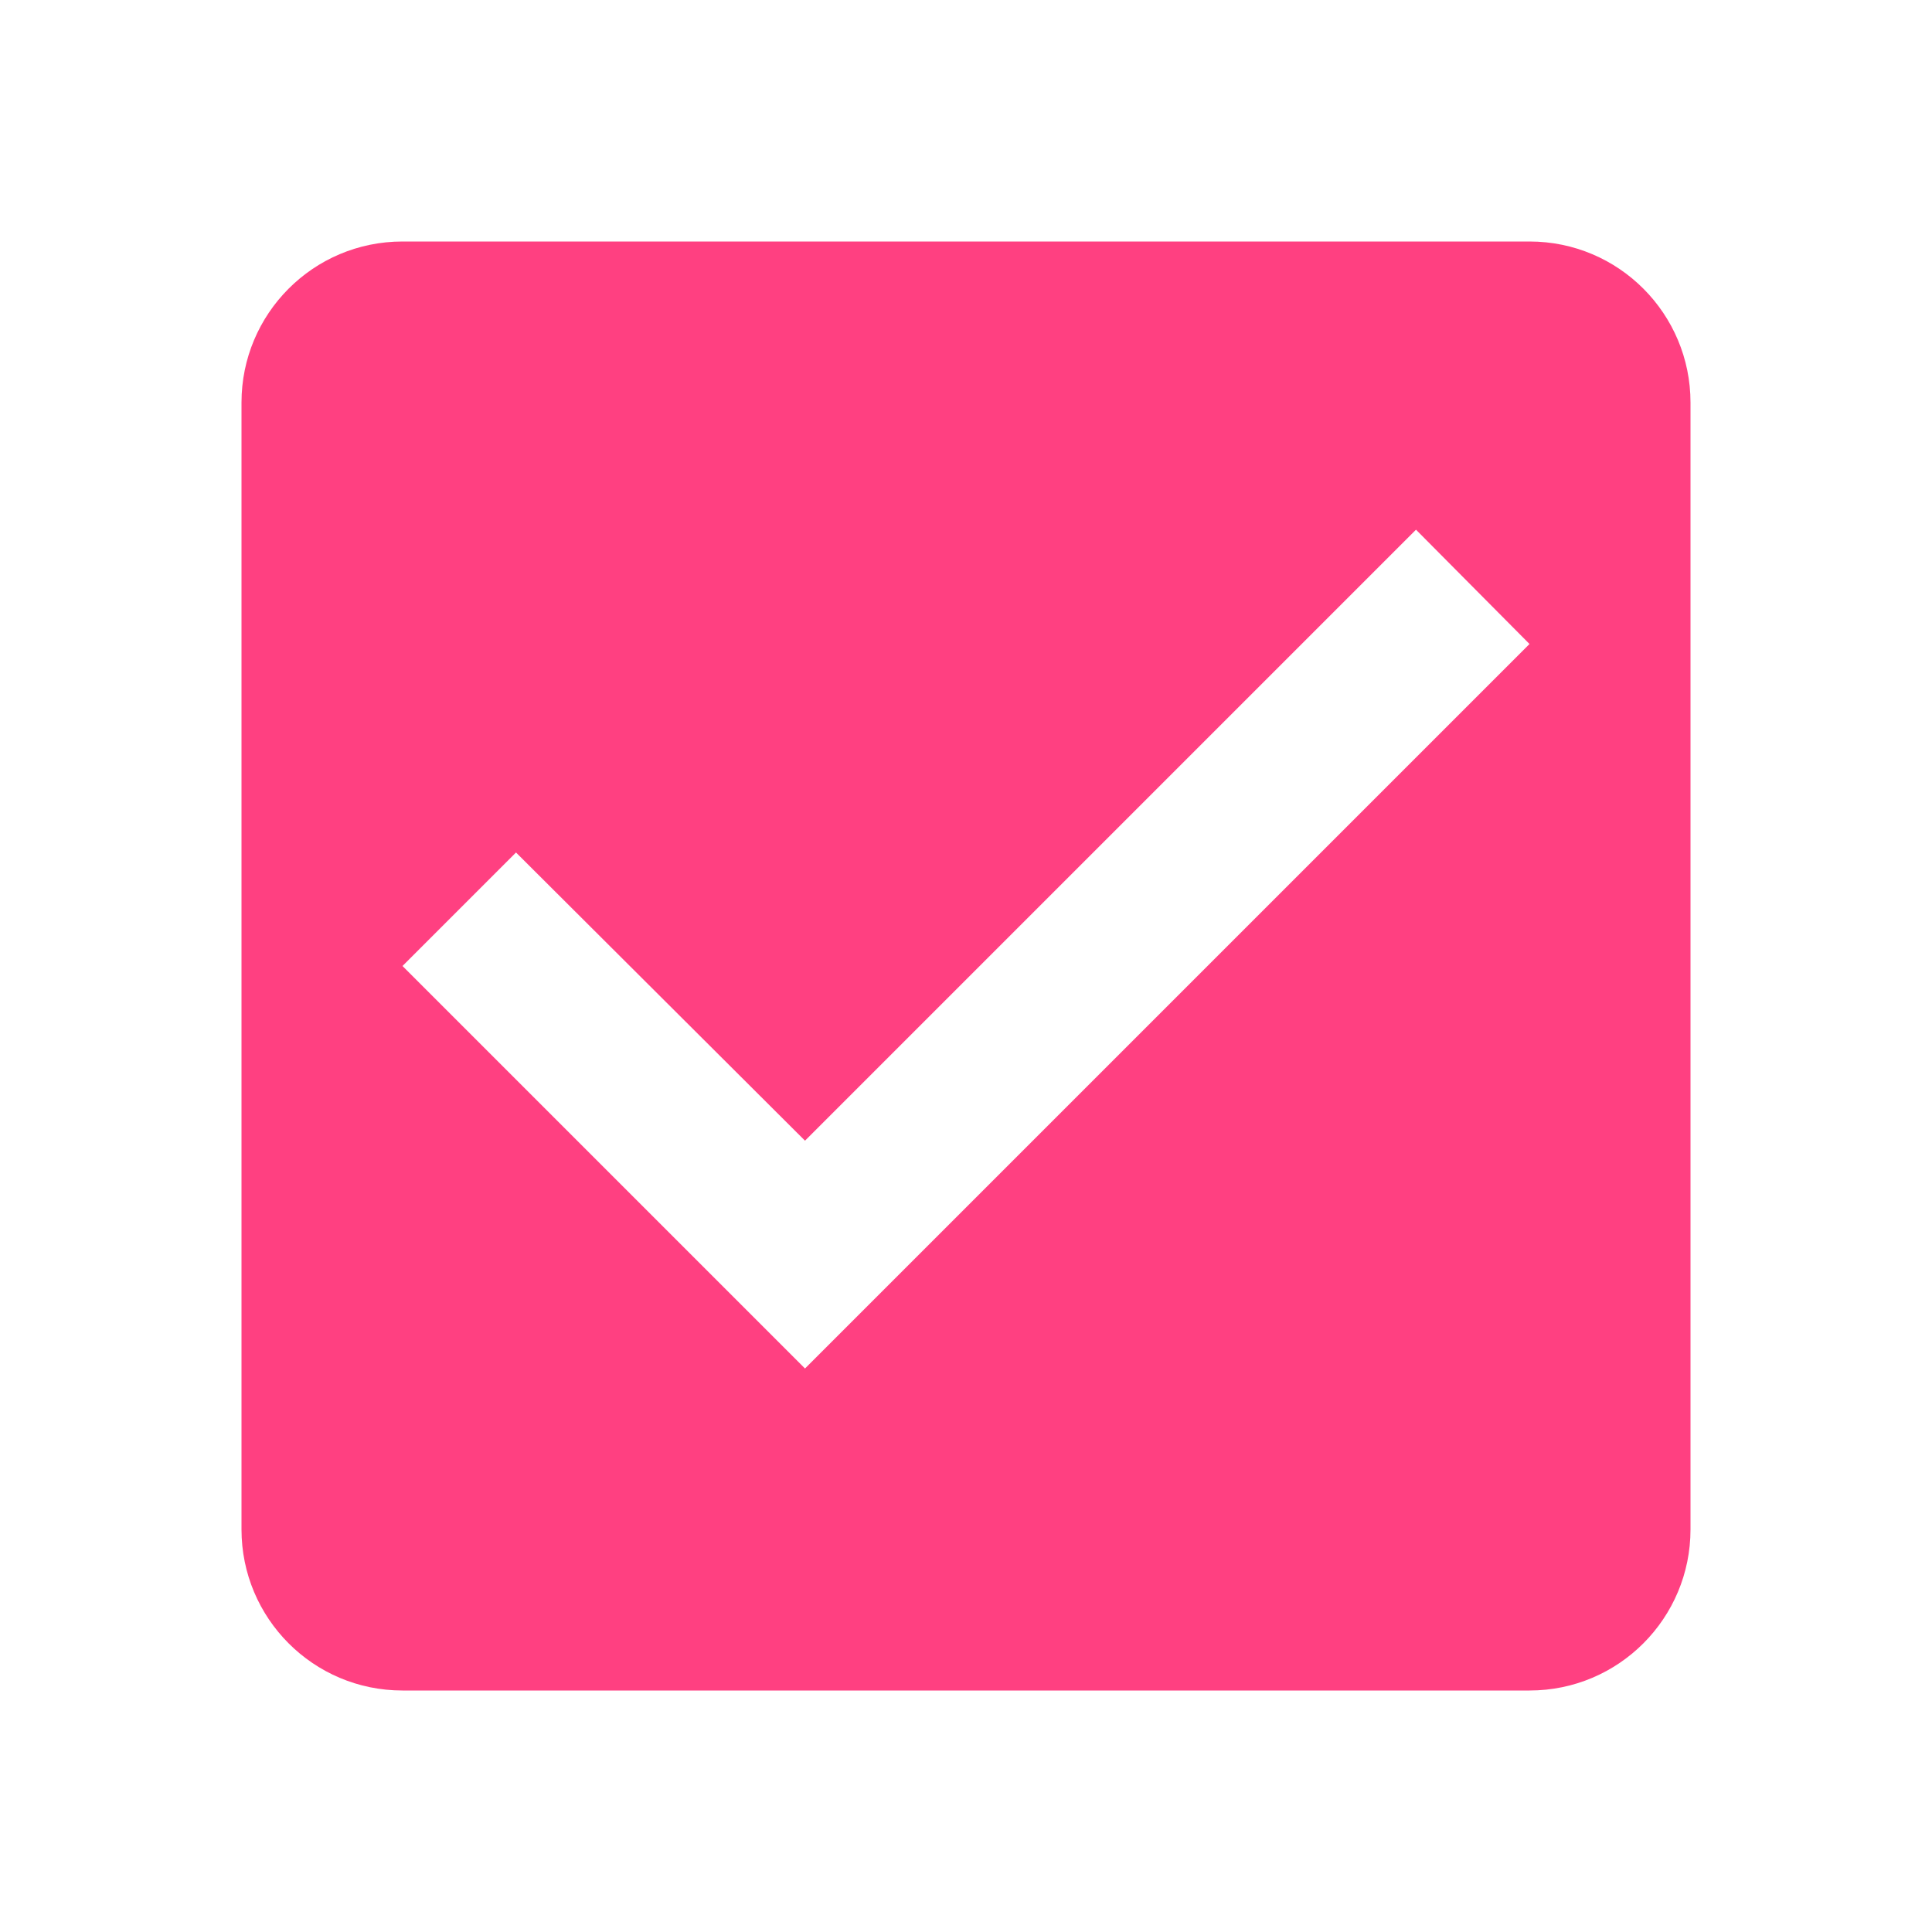
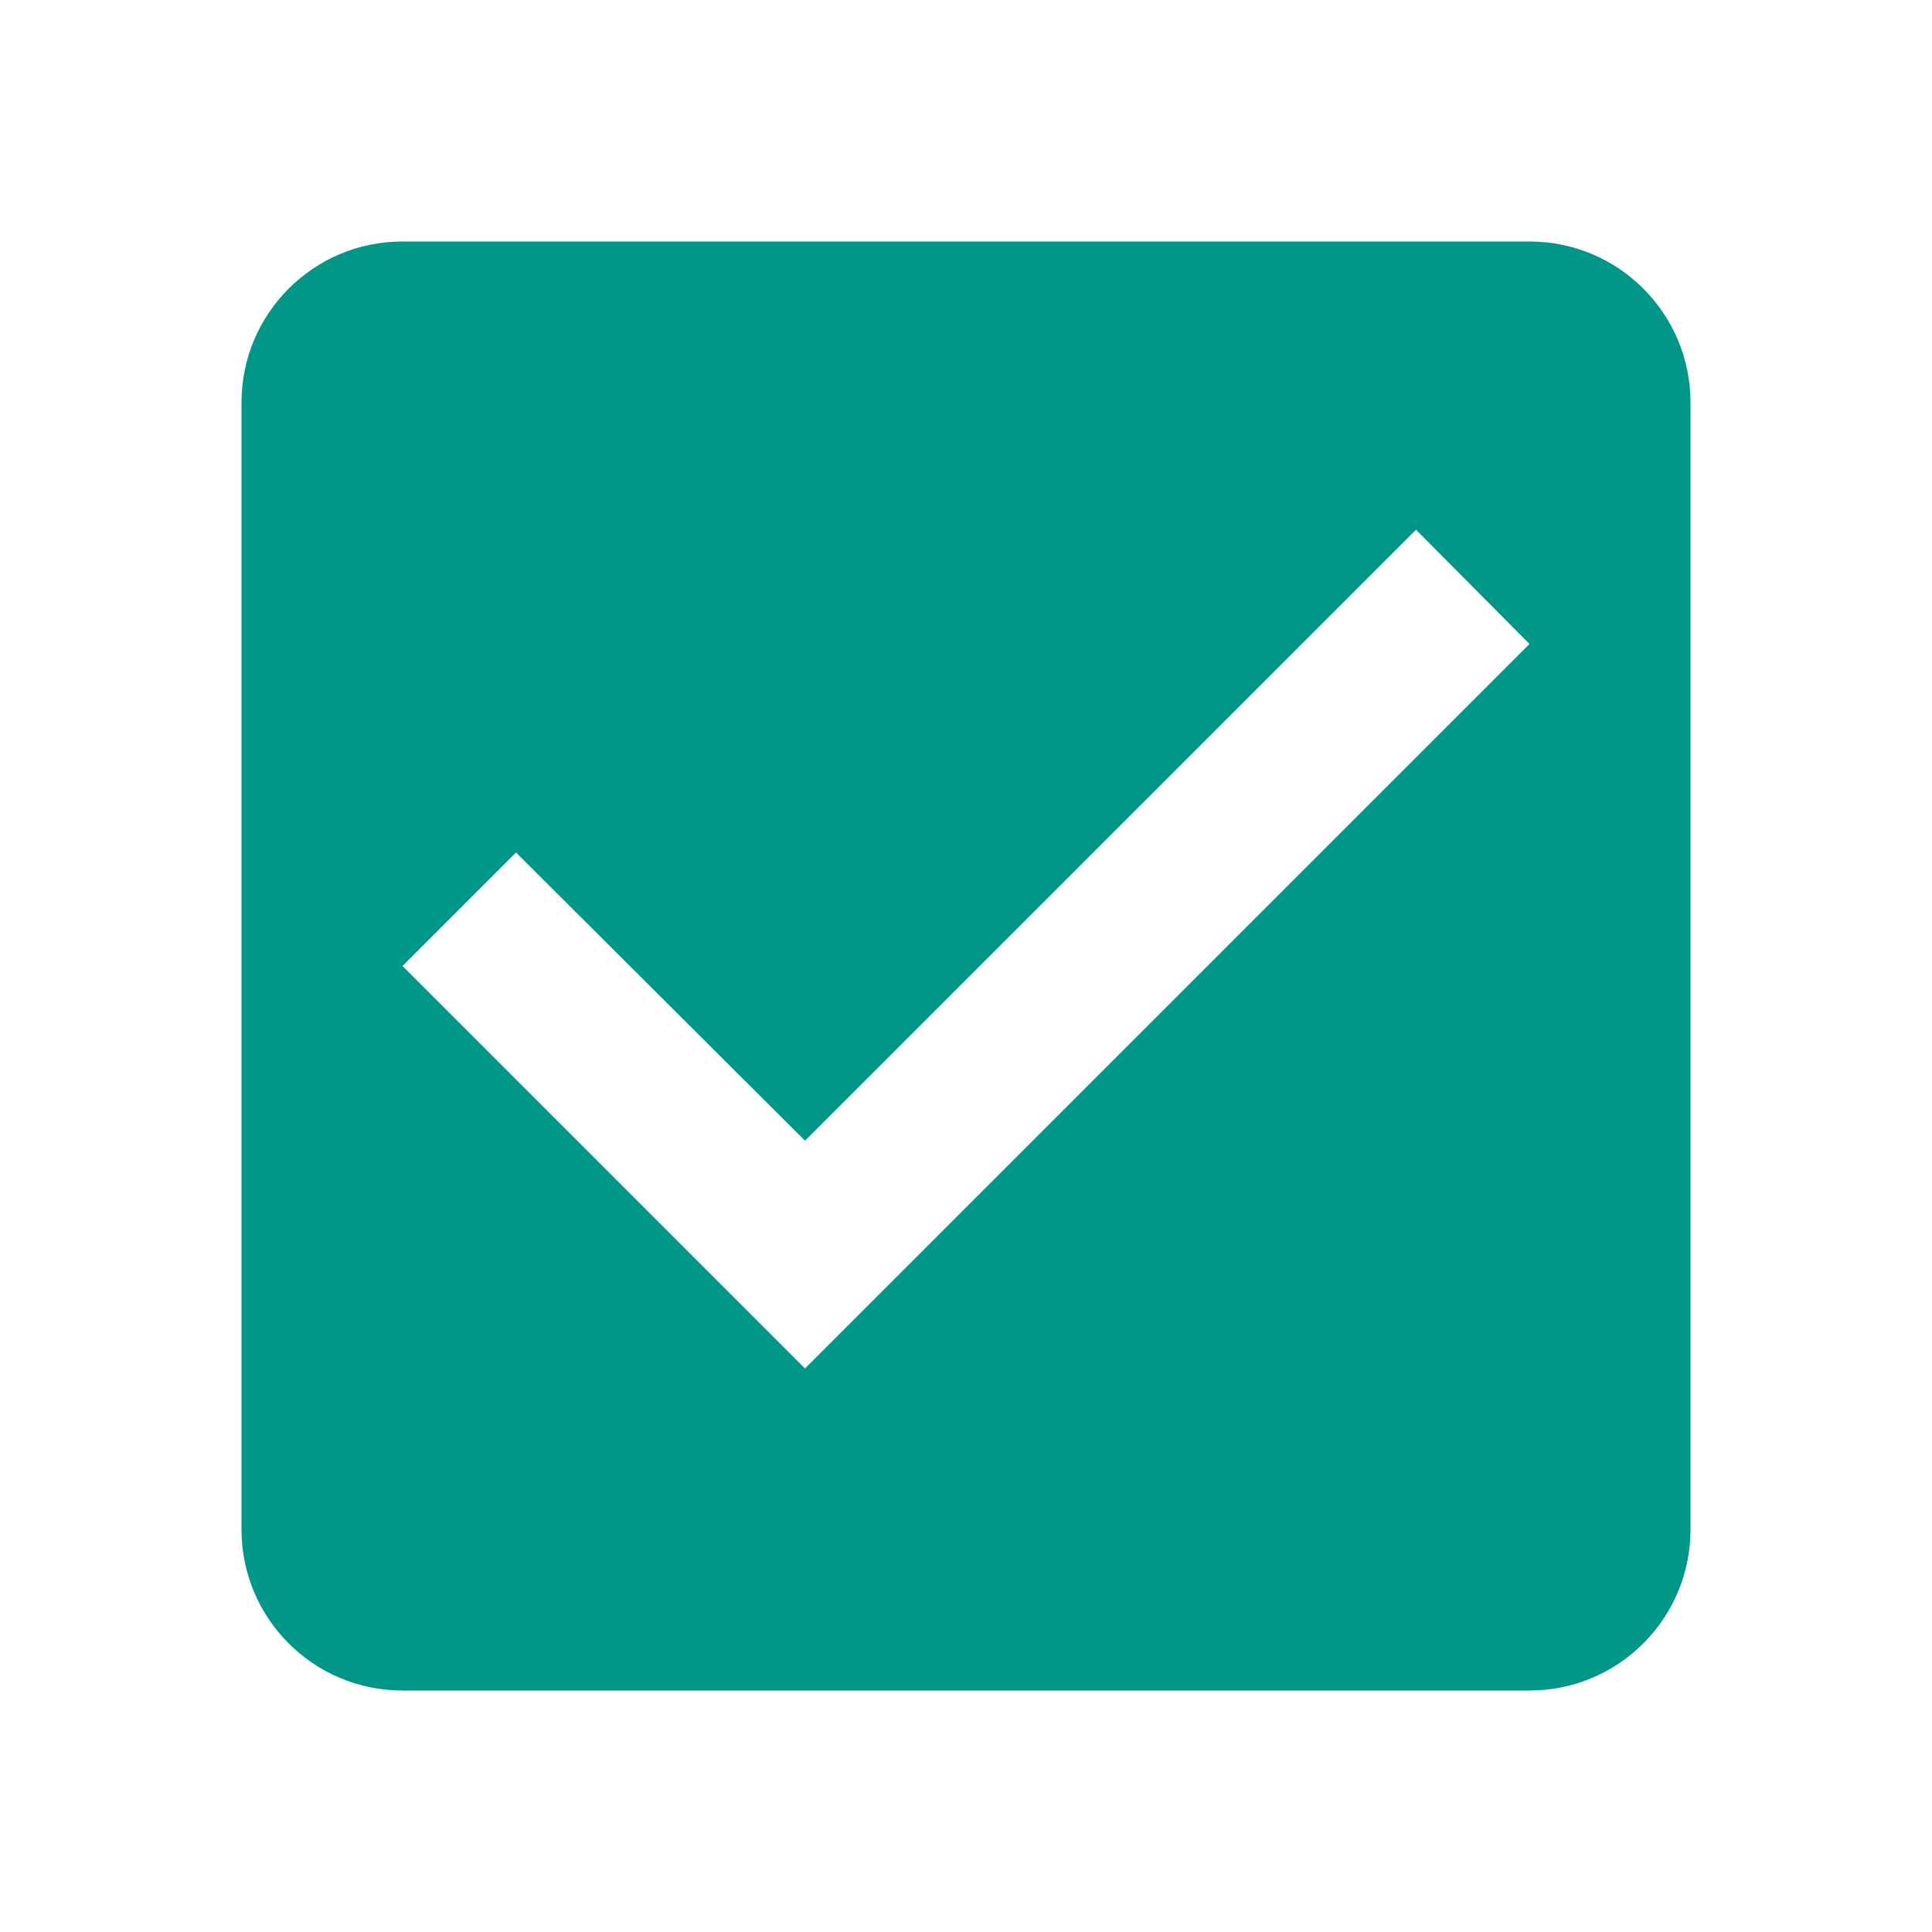
<svg xmlns="http://www.w3.org/2000/svg" width="24" height="24" viewBox="0 0 24 24">
-   <path d="M19 3H5c-1.11 0-2 .9-2 2v14c0 1.1.89 2 2 2h14c1.11 0 2-.9 2-2V5c0-1.1-.89-2-2-2zm-9 14l-5-5 1.41-1.41L10 14.17l7.59-7.59L19 8l-9 9z" fill="#FF4081" />
+   <path d="M19 3H5c-1.11 0-2 .9-2 2v14c0 1.1.89 2 2 2h14c1.11 0 2-.9 2-2V5c0-1.1-.89-2-2-2zm-9 14l-5-5 1.41-1.41L10 14.17l7.59-7.59L19 8l-9 9z" fill="#009688" />
</svg>
